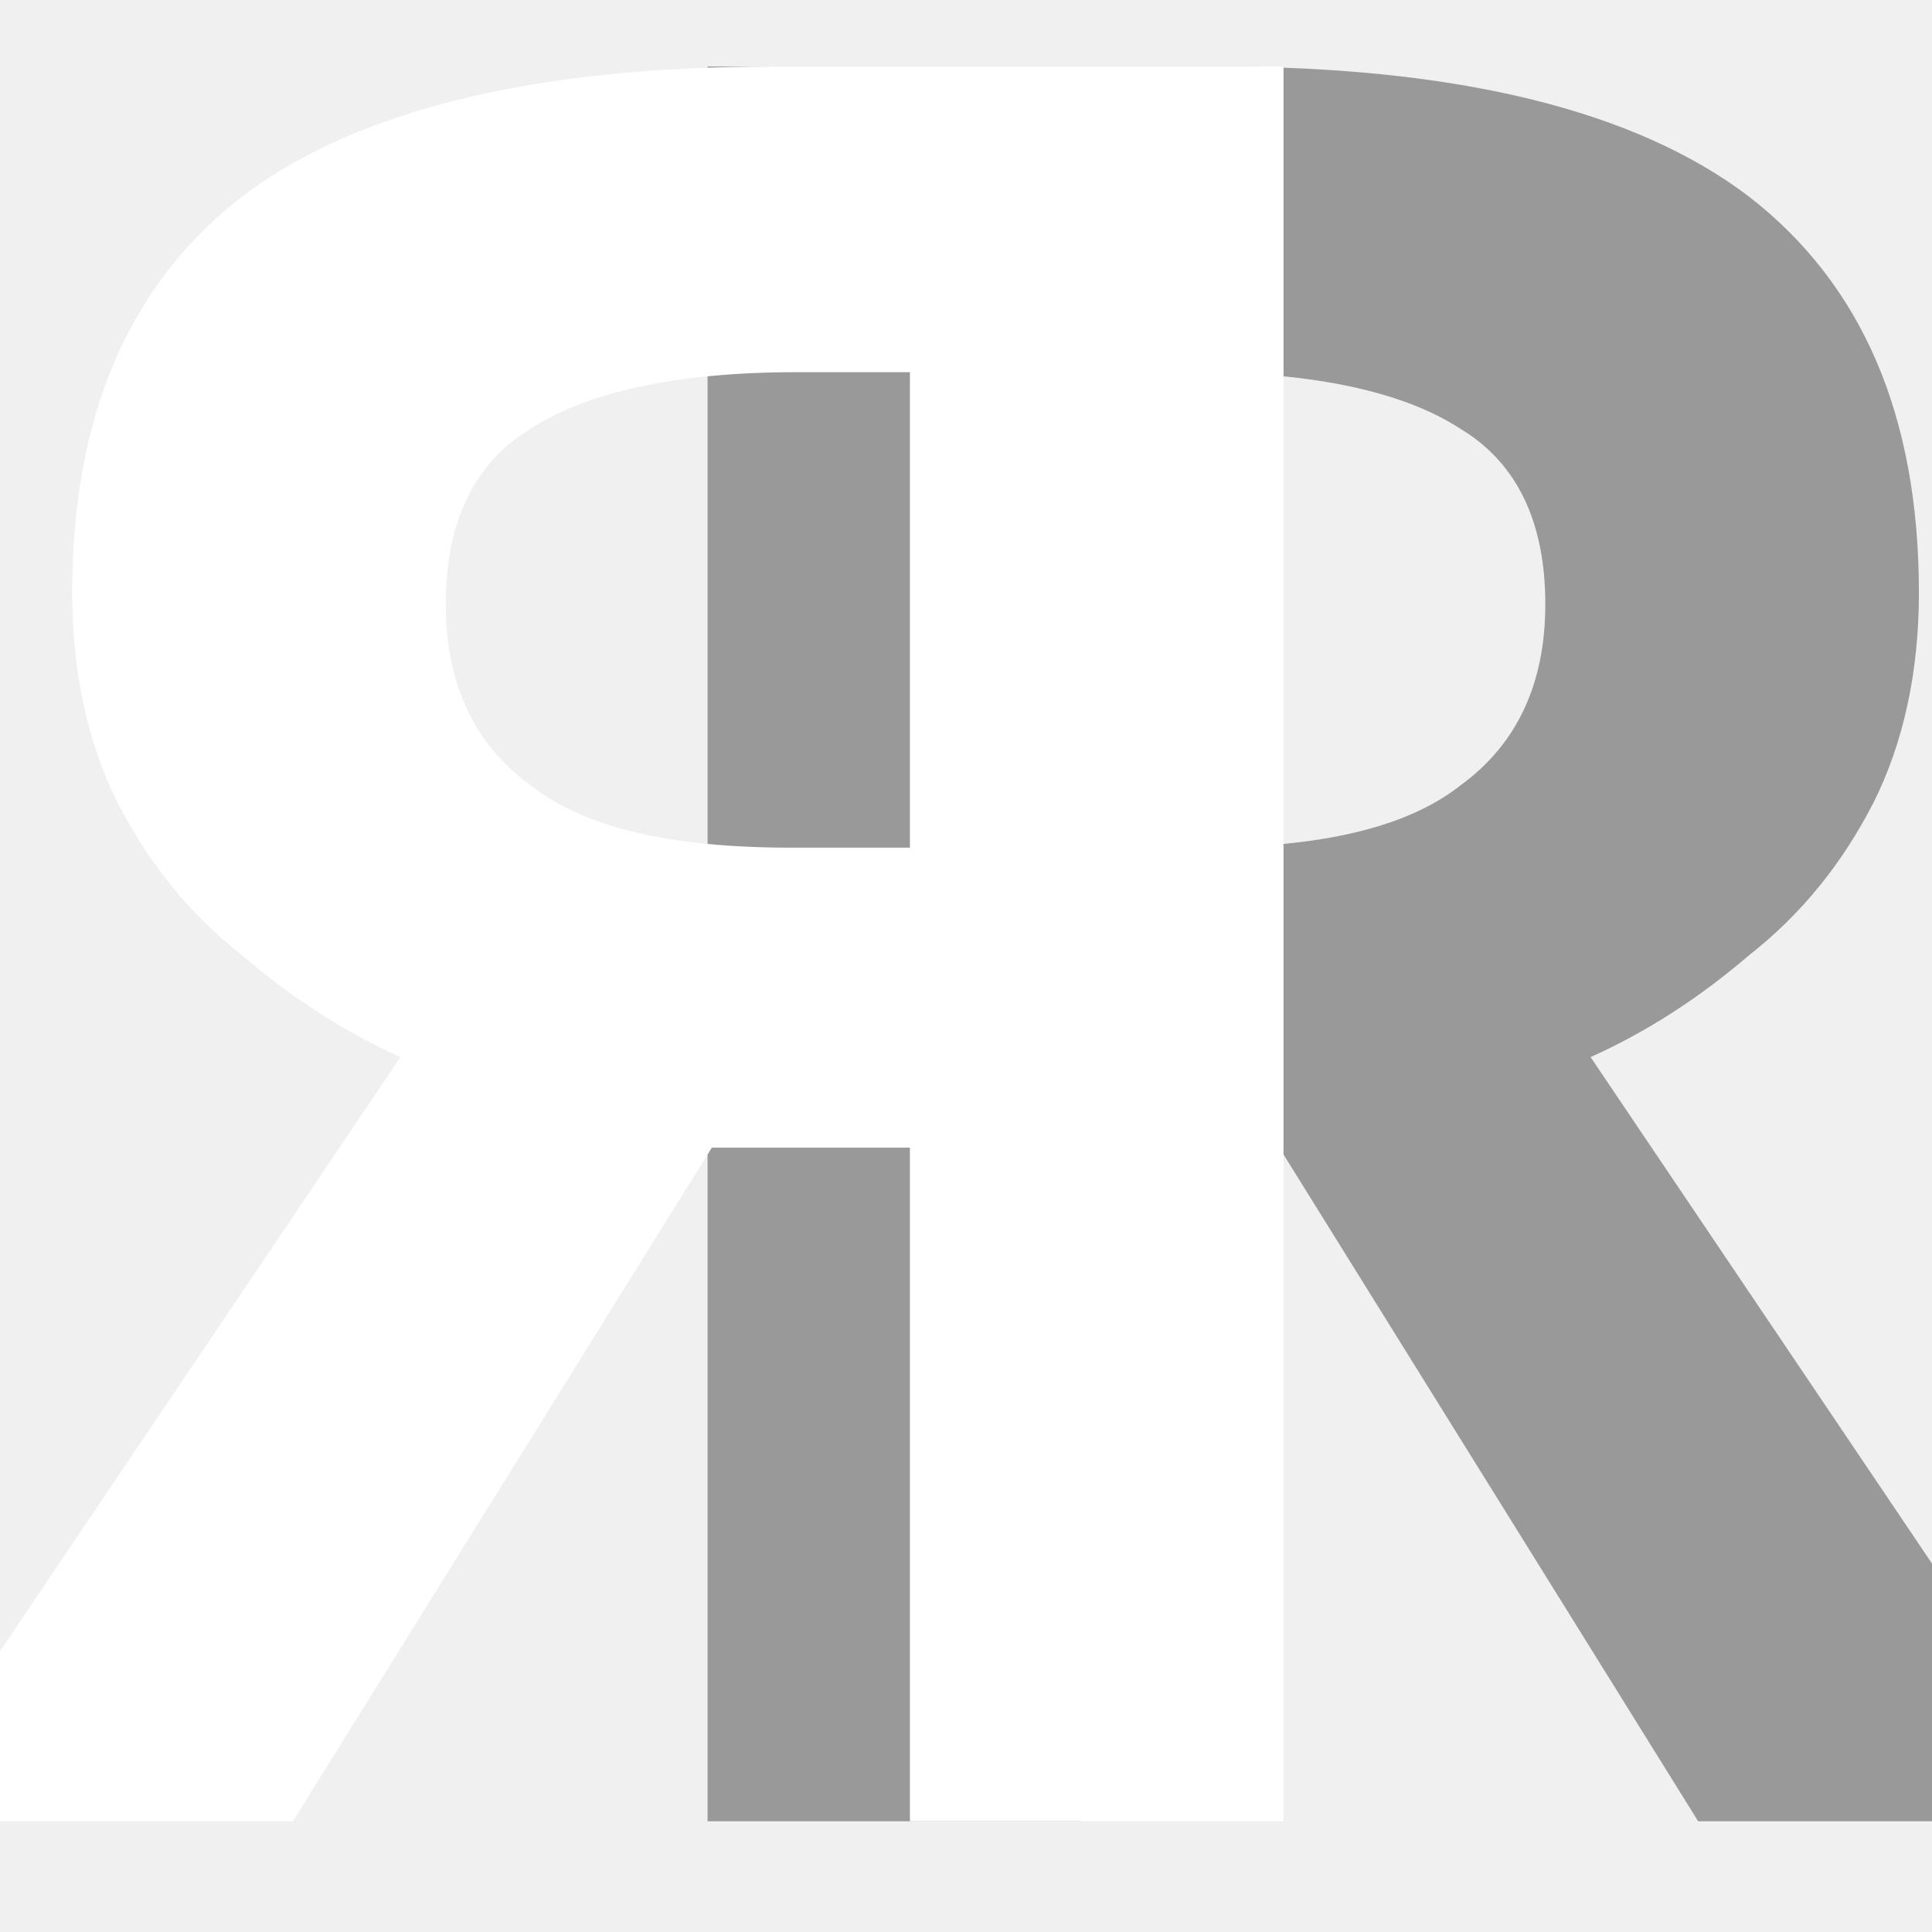
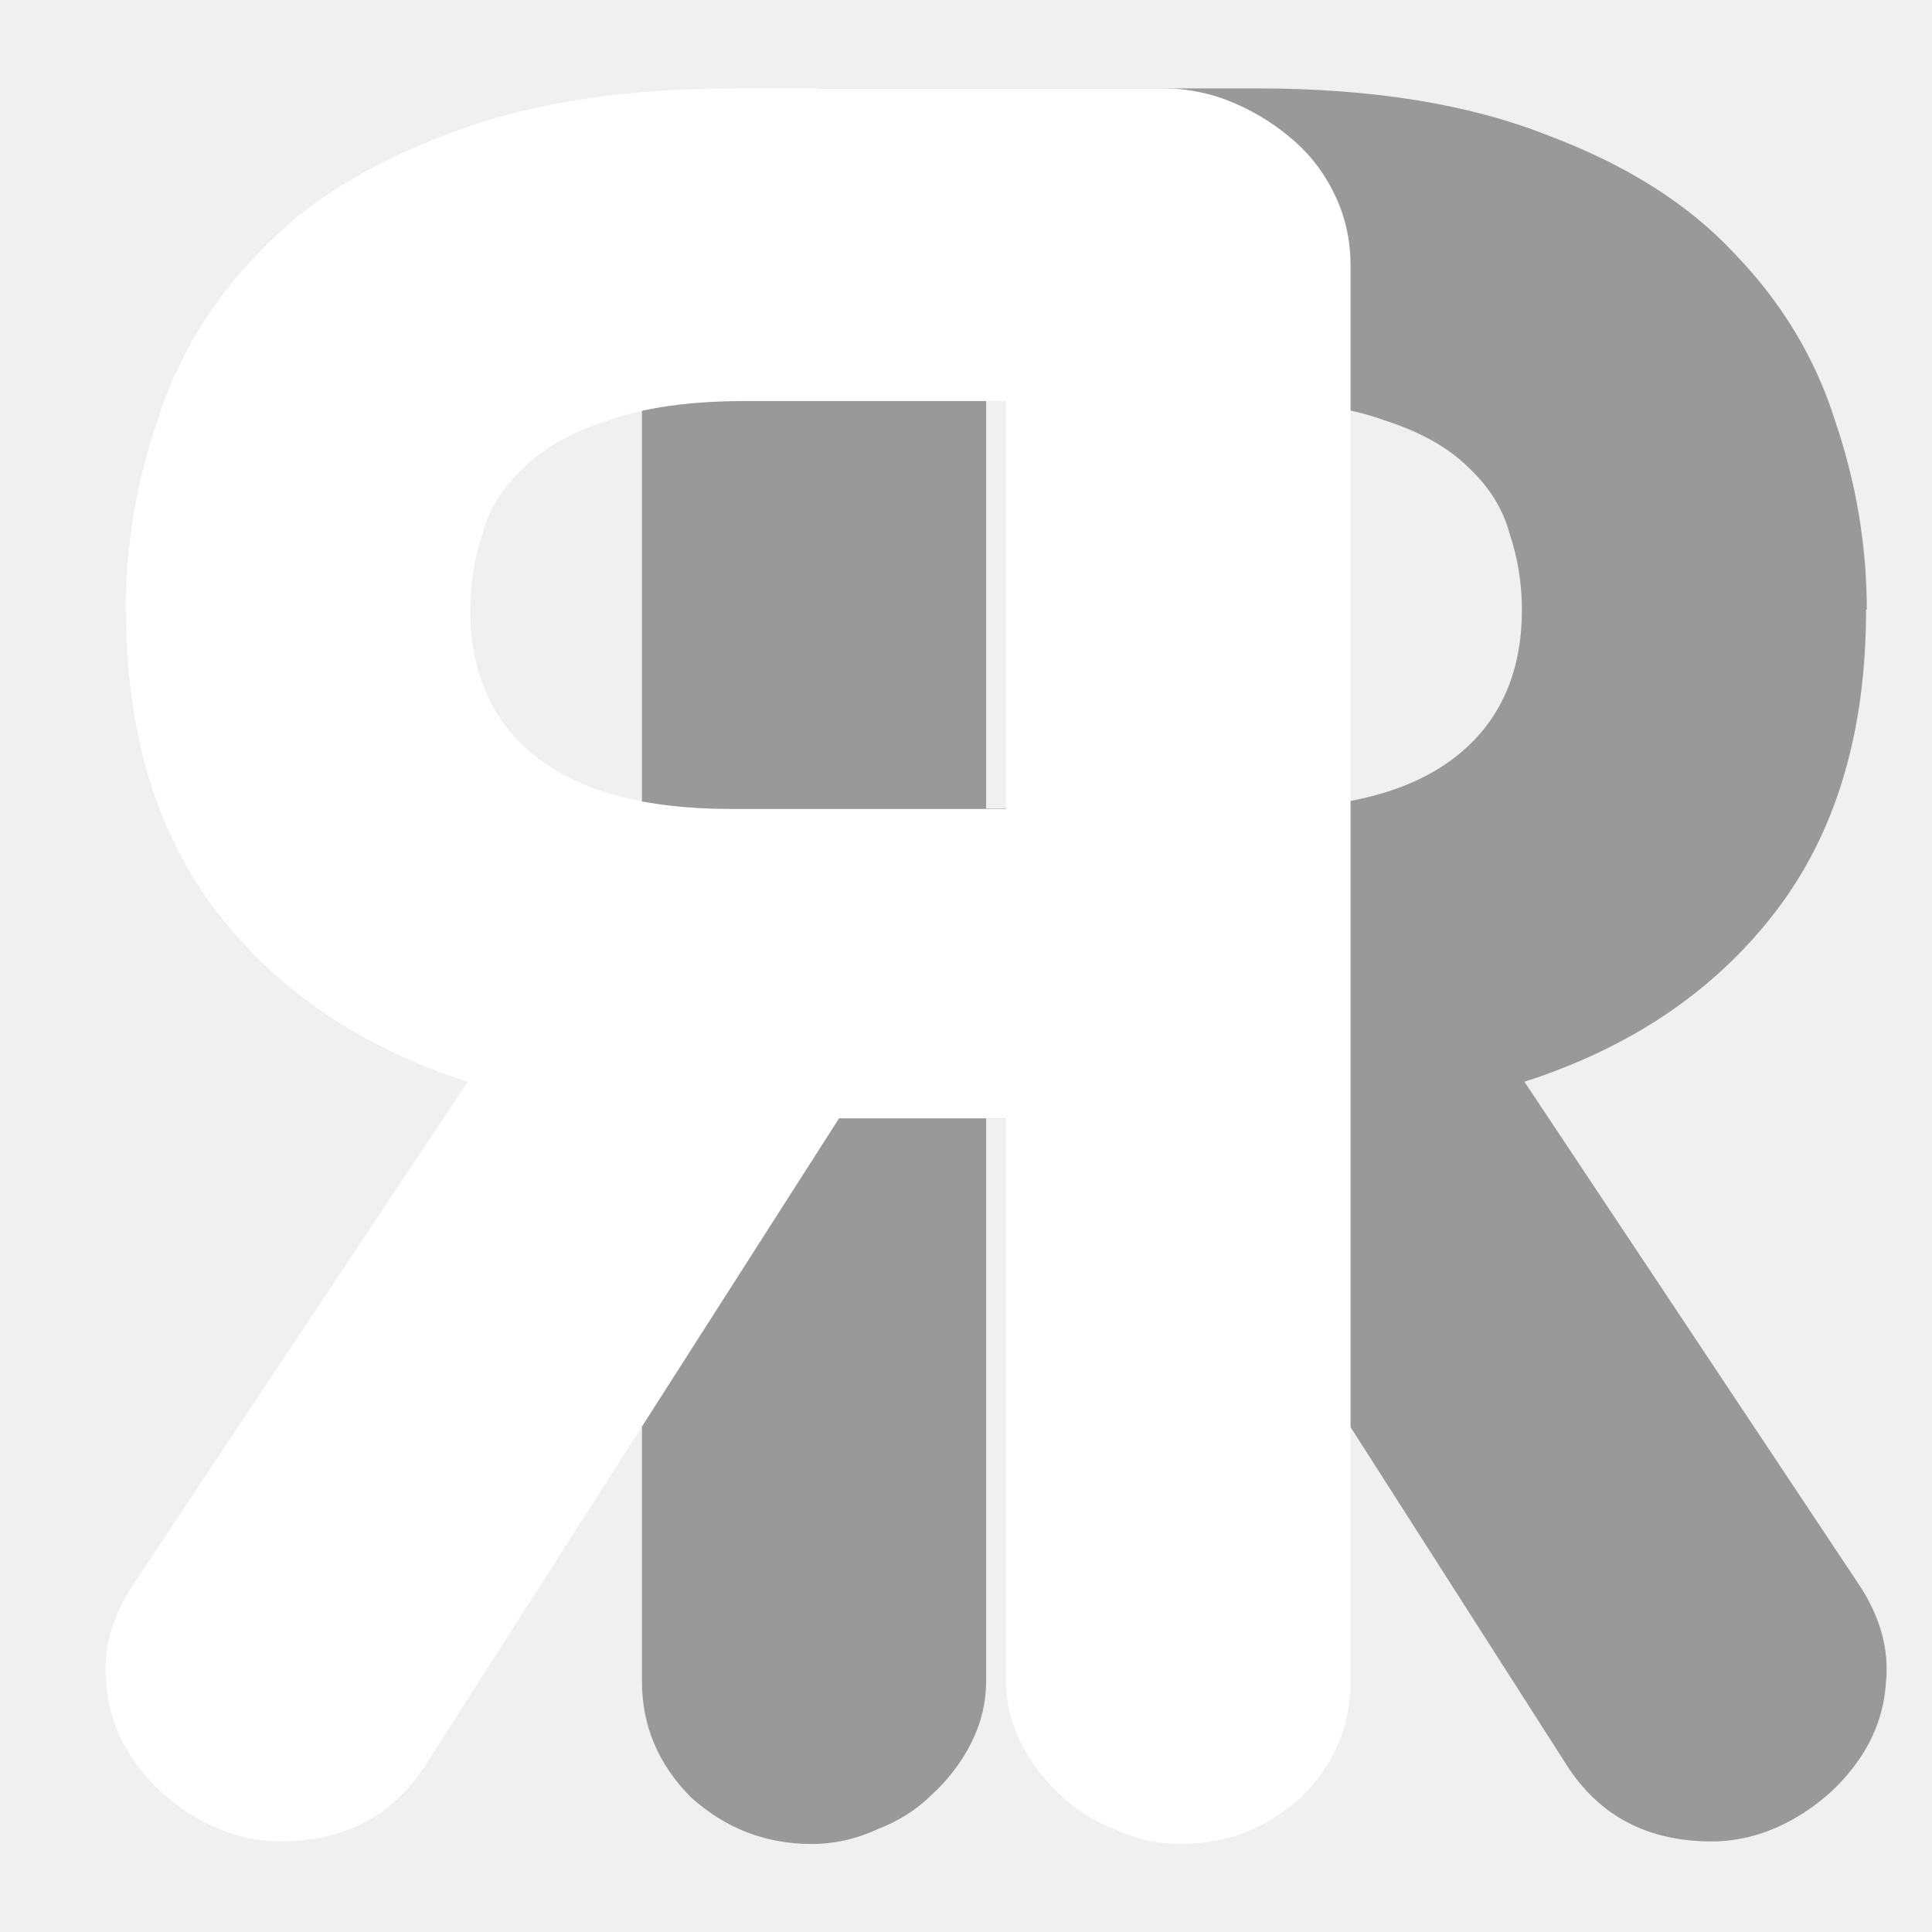
<svg xmlns="http://www.w3.org/2000/svg" width="512" height="512" viewBox="0 0 5.333 5.333" version="1.1" id="svg5" xml:space="preserve">
  <defs id="defs2" />
  <g id="layer1">
-     <text xml:space="preserve" style="font-style:normal;font-variant:normal;font-weight:bold;font-stretch:normal;font-size:6.786px;line-height:1.7em;font-family:'Blogger Sans';-inkscape-font-specification:'Blogger Sans Bold';font-variant-ligatures:no-common-ligatures;text-decoration-color:#000000;letter-spacing:0px;word-spacing:0px;text-orientation:sideways;fill:#999999;fill-opacity:1;stroke:none;stroke-width:0.167;stroke-linecap:round;stroke-miterlimit:2;stroke-dasharray:none;paint-order:stroke fill markers;stop-color:#000000" x="1.344" y="5.028" id="text17023">
-       <tspan id="tspan17021" style="font-style:normal;font-variant:normal;font-weight:bold;font-stretch:normal;font-family:'Blogger Sans';-inkscape-font-specification:'Blogger Sans Bold';fill:#999999;stroke-width:0.167" x="1.344" y="5.028">R</tspan>
-     </text>
-     <text xml:space="preserve" style="font-style:normal;font-variant:normal;font-weight:bold;font-stretch:normal;font-size:6.786px;line-height:1.7em;font-family:'Blogger Sans';-inkscape-font-specification:'Blogger Sans Bold';font-variant-ligatures:no-common-ligatures;text-decoration-color:#000000;letter-spacing:0px;word-spacing:0px;text-orientation:sideways;fill:#ffffff;fill-opacity:1;stroke:none;stroke-width:0.167;stroke-linecap:round;stroke-miterlimit:2;stroke-dasharray:none;paint-order:stroke fill markers;stop-color:#000000" x="-4.154" y="5.028" id="text17023-6" transform="scale(-1,1)">
-       <tspan id="tspan17021-1" style="font-style:normal;font-variant:normal;font-weight:bold;font-stretch:normal;font-family:'Blogger Sans';-inkscape-font-specification:'Blogger Sans Bold';fill:#ffffff;stroke-width:0.167" x="-4.154" y="5.028">R</tspan>
-     </text>
+     <g aria-label="R" id="text17023" style="font-weight:bold;font-size:6.786px;line-height:1.7em;font-family:'Blogger Sans';-inkscape-font-specification:'Blogger Sans Bold';font-variant-ligatures:no-common-ligatures;letter-spacing:0px;word-spacing:0px;text-orientation:sideways;fill:#999999;stroke-width:0.167;stroke-linecap:round;stroke-miterlimit:2;paint-order:stroke fill markers;stop-color:#000000">
+       <path d="m 5.151,1.683 q 0,0.509 -0.251,0.835 -0.251,0.326 -0.692,0.468 l 0.93,1.398 q 0.081,0.129 0.068,0.258 -0.007,0.122 -0.081,0.224 -0.068,0.095 -0.176,0.156 -0.109,0.061 -0.224,0.061 -0.265,0 -0.4,-0.21 L 3.183,3.087 H 2.722 V 4.641 q 0,0.088 -0.041,0.17 -0.041,0.081 -0.109,0.143 -0.061,0.061 -0.149,0.095 -0.088,0.041 -0.183,0.041 -0.19,0 -0.333,-0.129 Q 1.772,4.825 1.772,4.641 V 0.733 q 0,-0.102 0.041,-0.19 0.041,-0.088 0.109,-0.149 0.075,-0.068 0.17,-0.109 0.095,-0.041 0.197,-0.041 h 1.181 q 0.475,0 0.801,0.129 0.326,0.122 0.516,0.326 0.197,0.204 0.278,0.461 0.088,0.258 0.088,0.523 z m -0.95,0 q 0,-0.109 -0.034,-0.21 Q 4.14,1.371 4.052,1.289 3.97,1.208 3.821,1.16 3.672,1.106 3.441,1.106 H 2.722 v 1.126 h 0.76 q 0.353,0 0.536,-0.143 0.183,-0.143 0.183,-0.407 z" id="path396" />
+     </g>
+     <g aria-label="R" transform="scale(-1,1)" id="text17023-6" style="font-weight:bold;font-size:6.786px;line-height:1.7em;font-family:'Blogger Sans';-inkscape-font-specification:'Blogger Sans Bold';font-variant-ligatures:no-common-ligatures;letter-spacing:0px;word-spacing:0px;text-orientation:sideways;fill:#ffffff;stroke-width:0.167;stroke-linecap:round;stroke-miterlimit:2;paint-order:stroke fill markers;stop-color:#000000">
+       <path d="m -0.348,1.683 q 0,0.509 -0.251,0.835 -0.251,0.326 -0.692,0.468 l 0.93,1.398 q 0.081,0.129 0.068,0.258 -0.007,0.122 -0.081,0.224 -0.068,0.095 -0.176,0.156 -0.109,0.061 -0.224,0.061 -0.265,0 -0.4,-0.21 L -2.316,3.087 H -2.777 V 4.641 q 0,0.088 -0.041,0.17 -0.041,0.081 -0.109,0.143 -0.061,0.061 -0.149,0.095 -0.088,0.041 -0.183,0.041 -0.19,0 -0.333,-0.129 -0.136,-0.136 -0.136,-0.319 V 0.733 q 0,-0.102 0.041,-0.19 0.041,-0.088 0.109,-0.149 0.075,-0.068 0.17,-0.109 0.095,-0.041 0.197,-0.041 h 1.181 q 0.475,0 0.801,0.129 0.326,0.122 0.516,0.326 0.197,0.204 0.278,0.461 0.088,0.258 0.088,0.523 z m -0.95,0 q 0,-0.109 -0.034,-0.21 -0.027,-0.102 -0.115,-0.183 -0.081,-0.081 -0.231,-0.129 -0.149,-0.054 -0.38,-0.054 h -0.719 v 1.126 h 0.76 q 0.353,0 0.536,-0.143 0.183,-0.143 0.183,-0.407 z" id="path393" />
+     </g>
  </g>
</svg>
